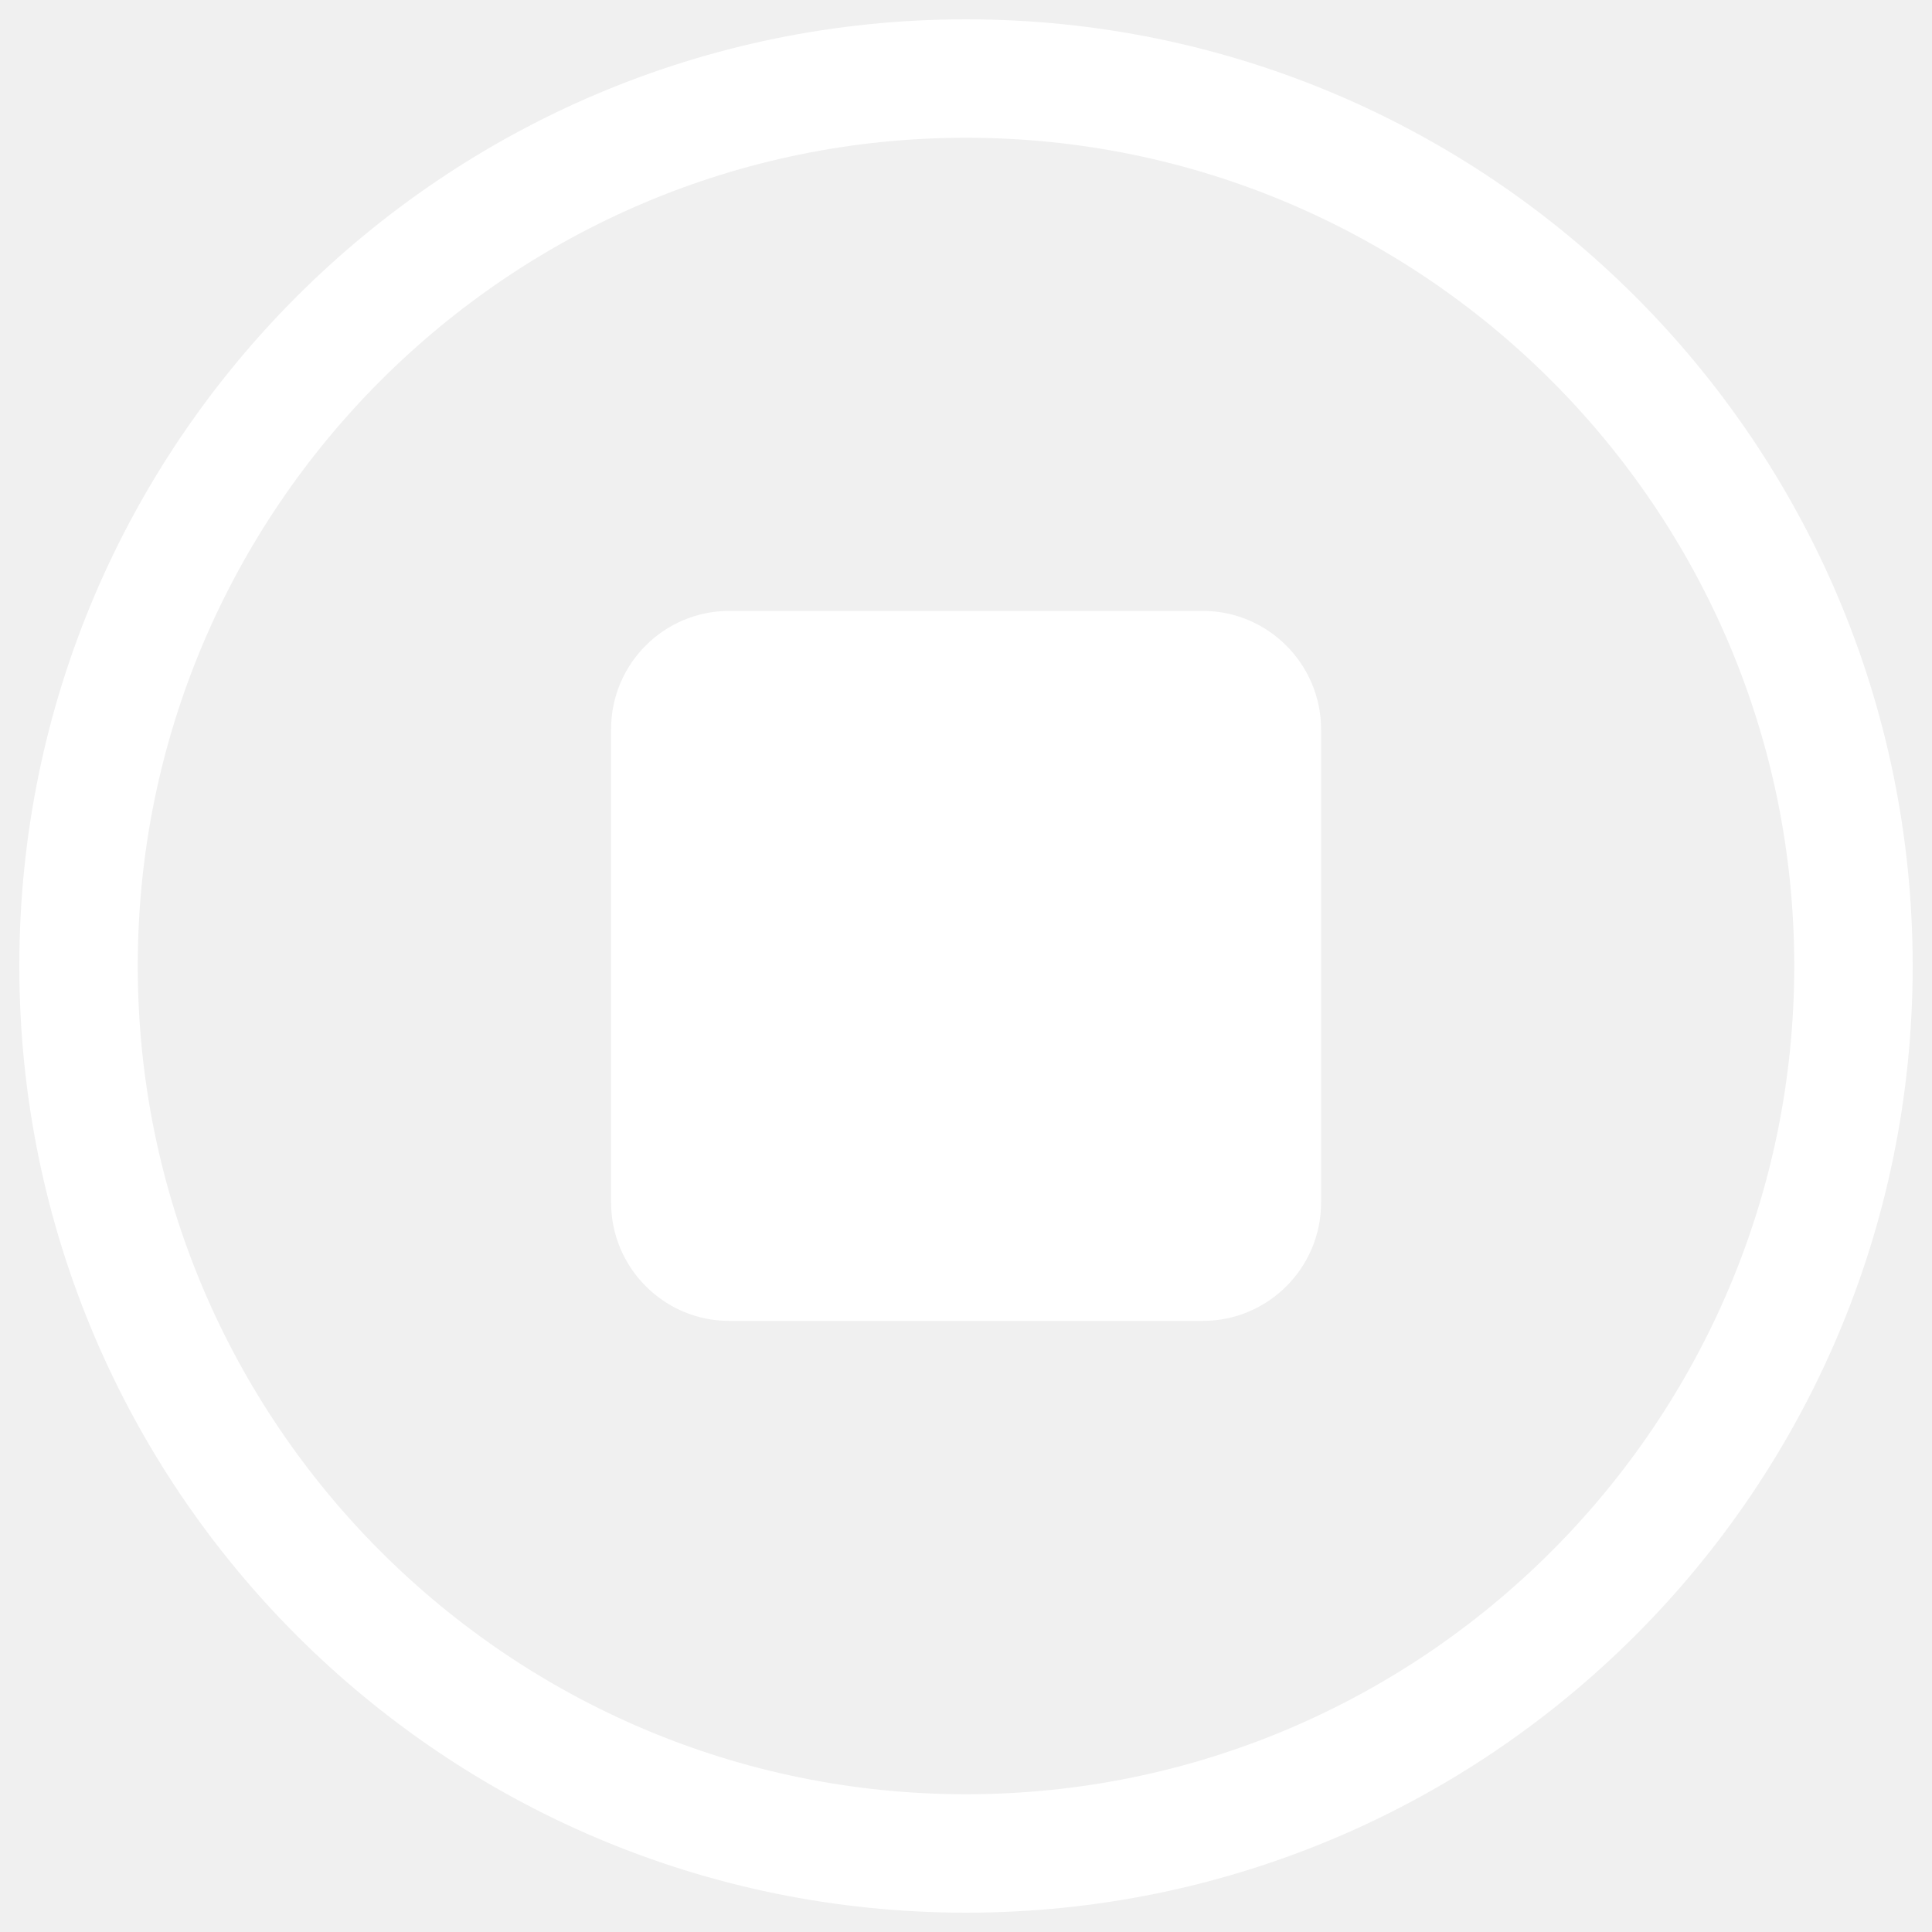
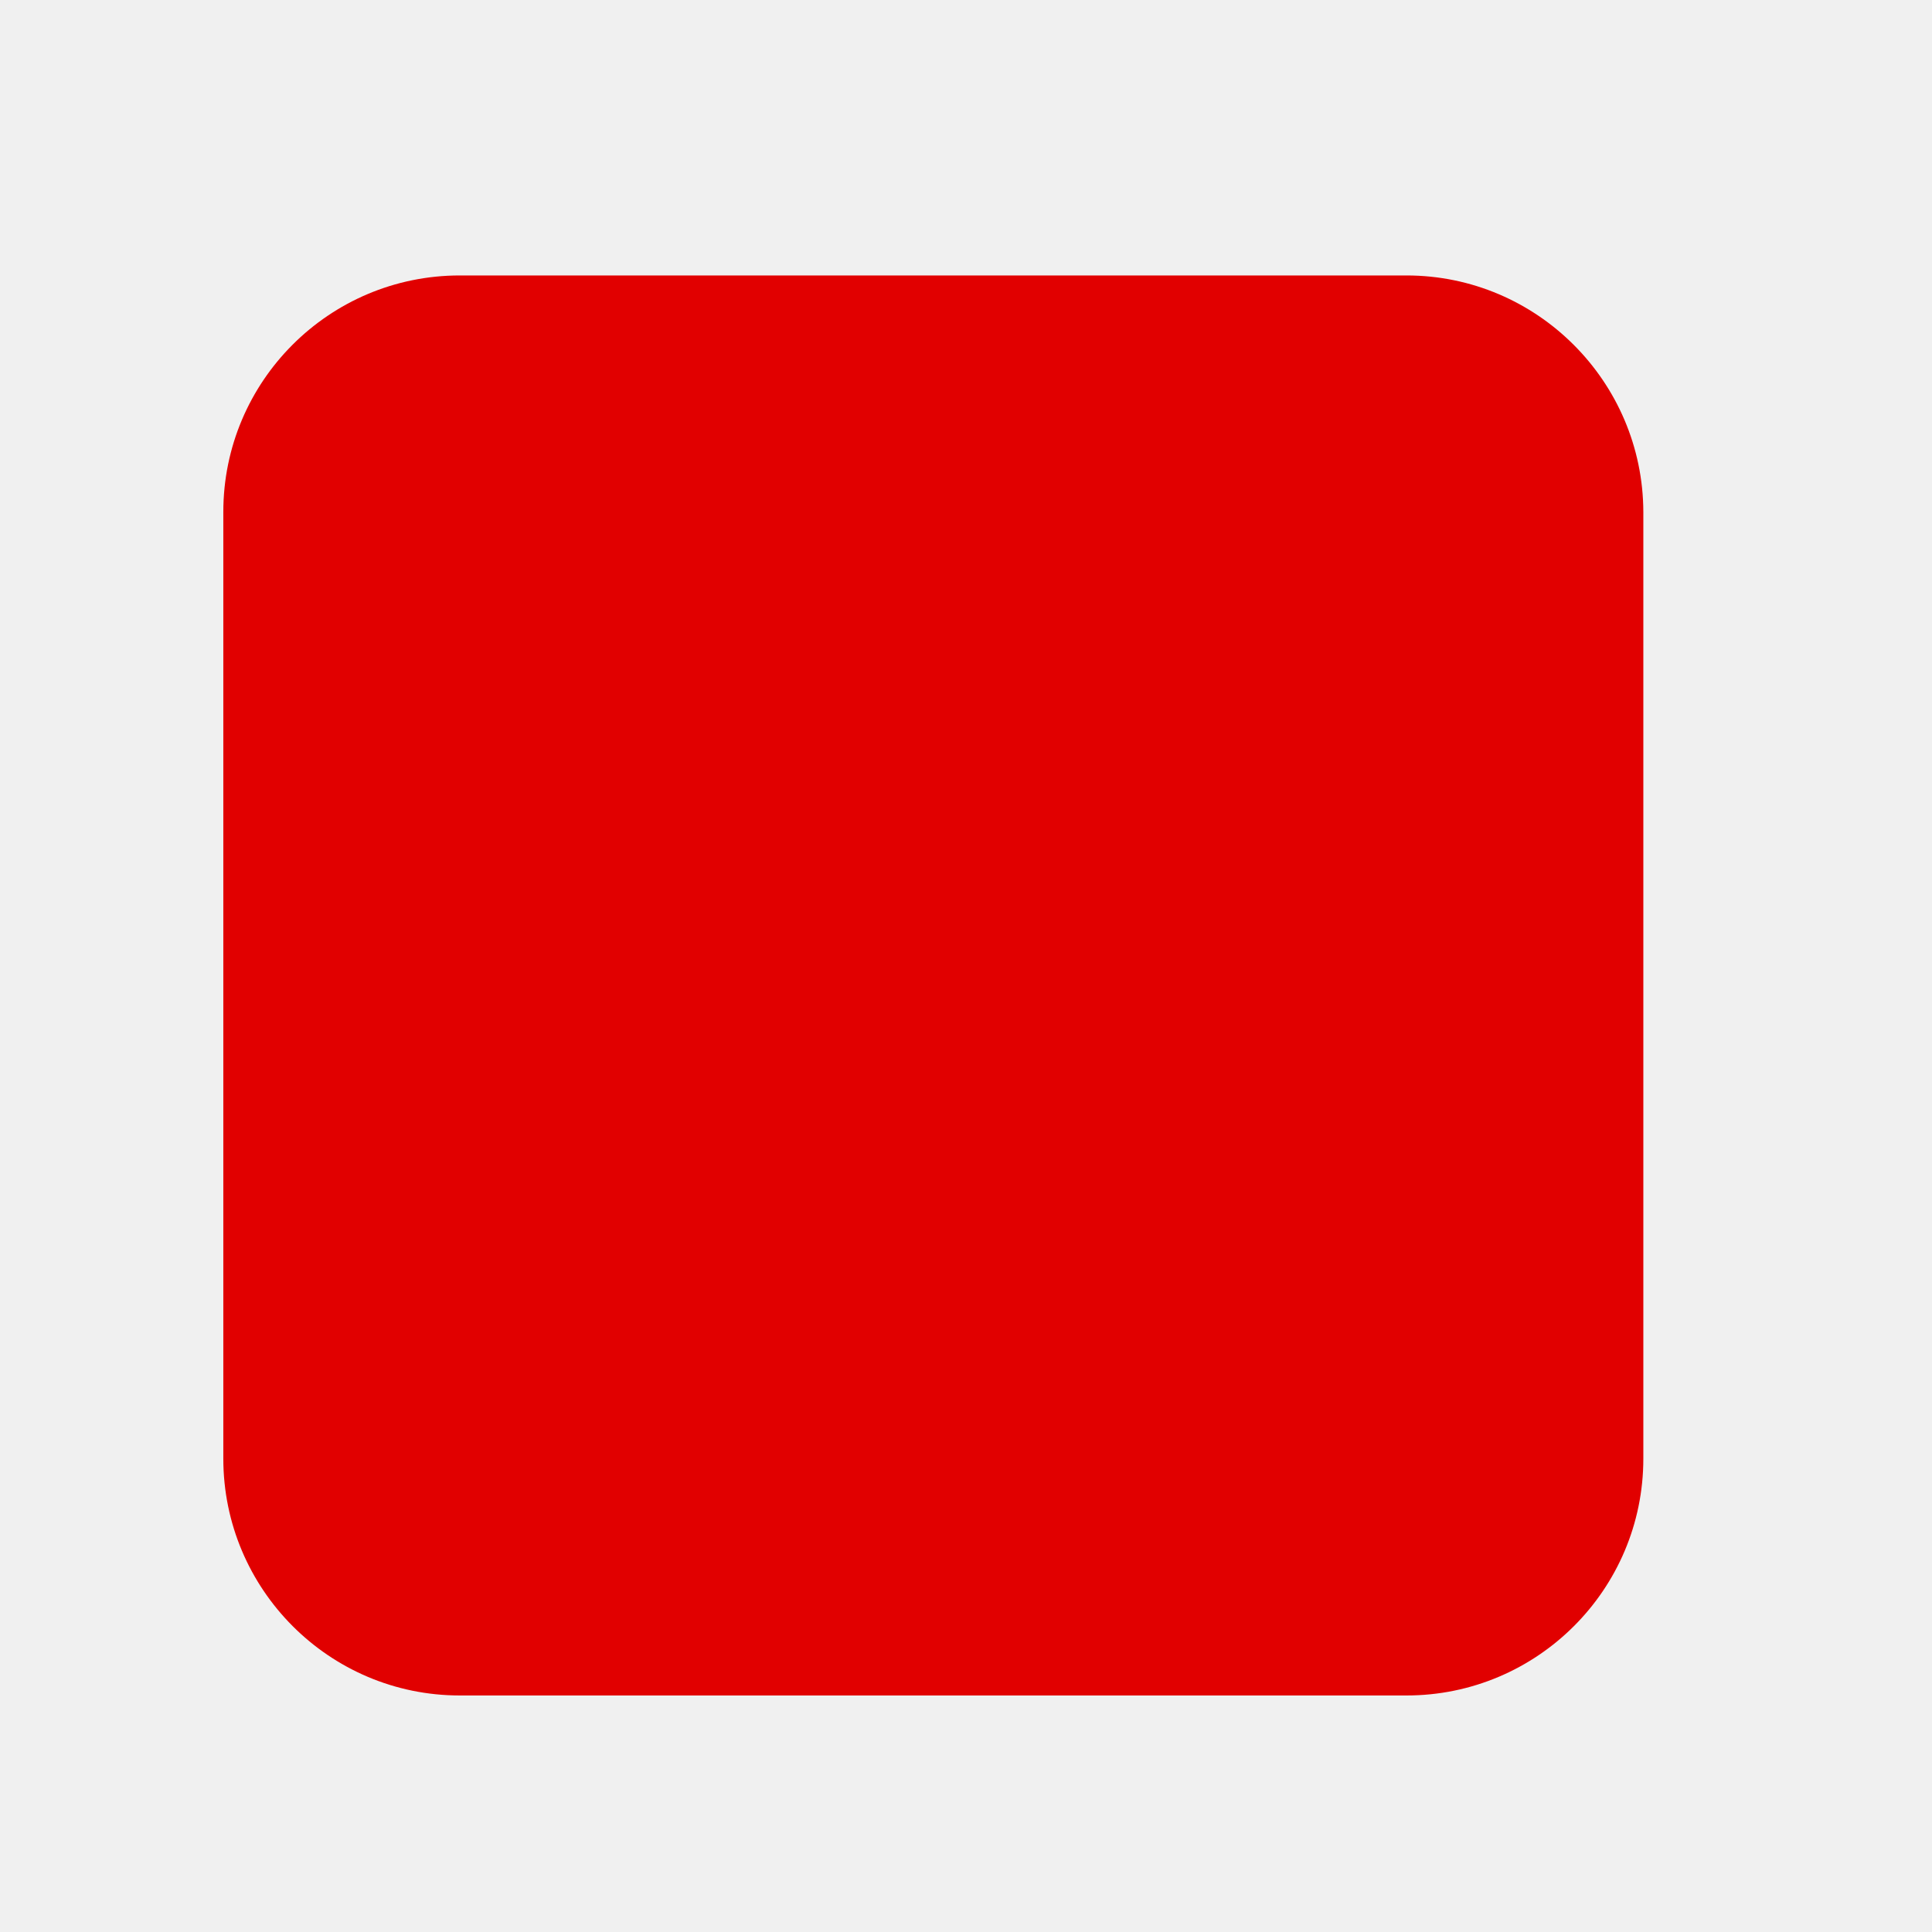
- <svg xmlns="http://www.w3.org/2000/svg" version="1.1" x="0px" y="0px" viewBox="0 0 1000 1000" enable-background="new 0 0 1000 1000" xml:space="preserve">
-   <g>
+ <svg xmlns="http://www.w3.org/2000/svg" viewBox="0 0 500 500">
+   <g transform="matrix(1, 0, 0, 1, -258.5057, -244.9133)">
    <g>
      <g>
        <g>
          <g>
-             <path fill="white" d="M500,10C229.4,10,10,229.4,10,500s219.4,490,490,490s490-219.4,490-490S770.6,10,500,10z M500,928.7C263.6,928.7,71.3,736.4,71.3,500C71.3,263.6,263.6,71.3,500,71.3c236.4,0,428.7,192.3,428.7,428.7C928.7,736.4,736.4,928.7,500,928.7z" />
-             <path fill="white" d="M622.5,316.2h-245c-33.8,0-61.2,27.4-61.2,61.2v245c0,33.8,27.4,61.3,61.2,61.3h245c33.8,0,61.3-27.4,61.3-61.3v-245C683.7,343.7,656.3,316.2,622.5,316.2z" />
+             <path d="M500,10C229.4,10,10,229.4,10,500s219.4,490,490,490s490-219.4,490-490S770.6,10,500,10z M500,928.7C263.6,928.7,71.3,736.4,71.3,500C71.3,263.6,263.6,71.3,500,71.3c236.4,0,428.7,192.3,428.7,428.7C928.7,736.4,736.4,928.7,500,928.7z" style="fill: rgb(225, 0, 0);" />
+             <path d="M622.5,316.2h-245c-33.8,0-61.2,27.4-61.2,61.2v245c0,33.8,27.4,61.3,61.2,61.3h245c33.8,0,61.3-27.4,61.3-61.3v-245C683.7,343.7,656.3,316.2,622.5,316.2z" style="fill: rgb(225, 0, 0);" />
          </g>
        </g>
      </g>
    </g>
    <g />
    <g />
    <g />
    <g />
    <g />
    <g />
    <g />
    <g />
    <g />
    <g />
    <g />
    <g />
    <g />
    <g />
    <g />
  </g>
</svg>
